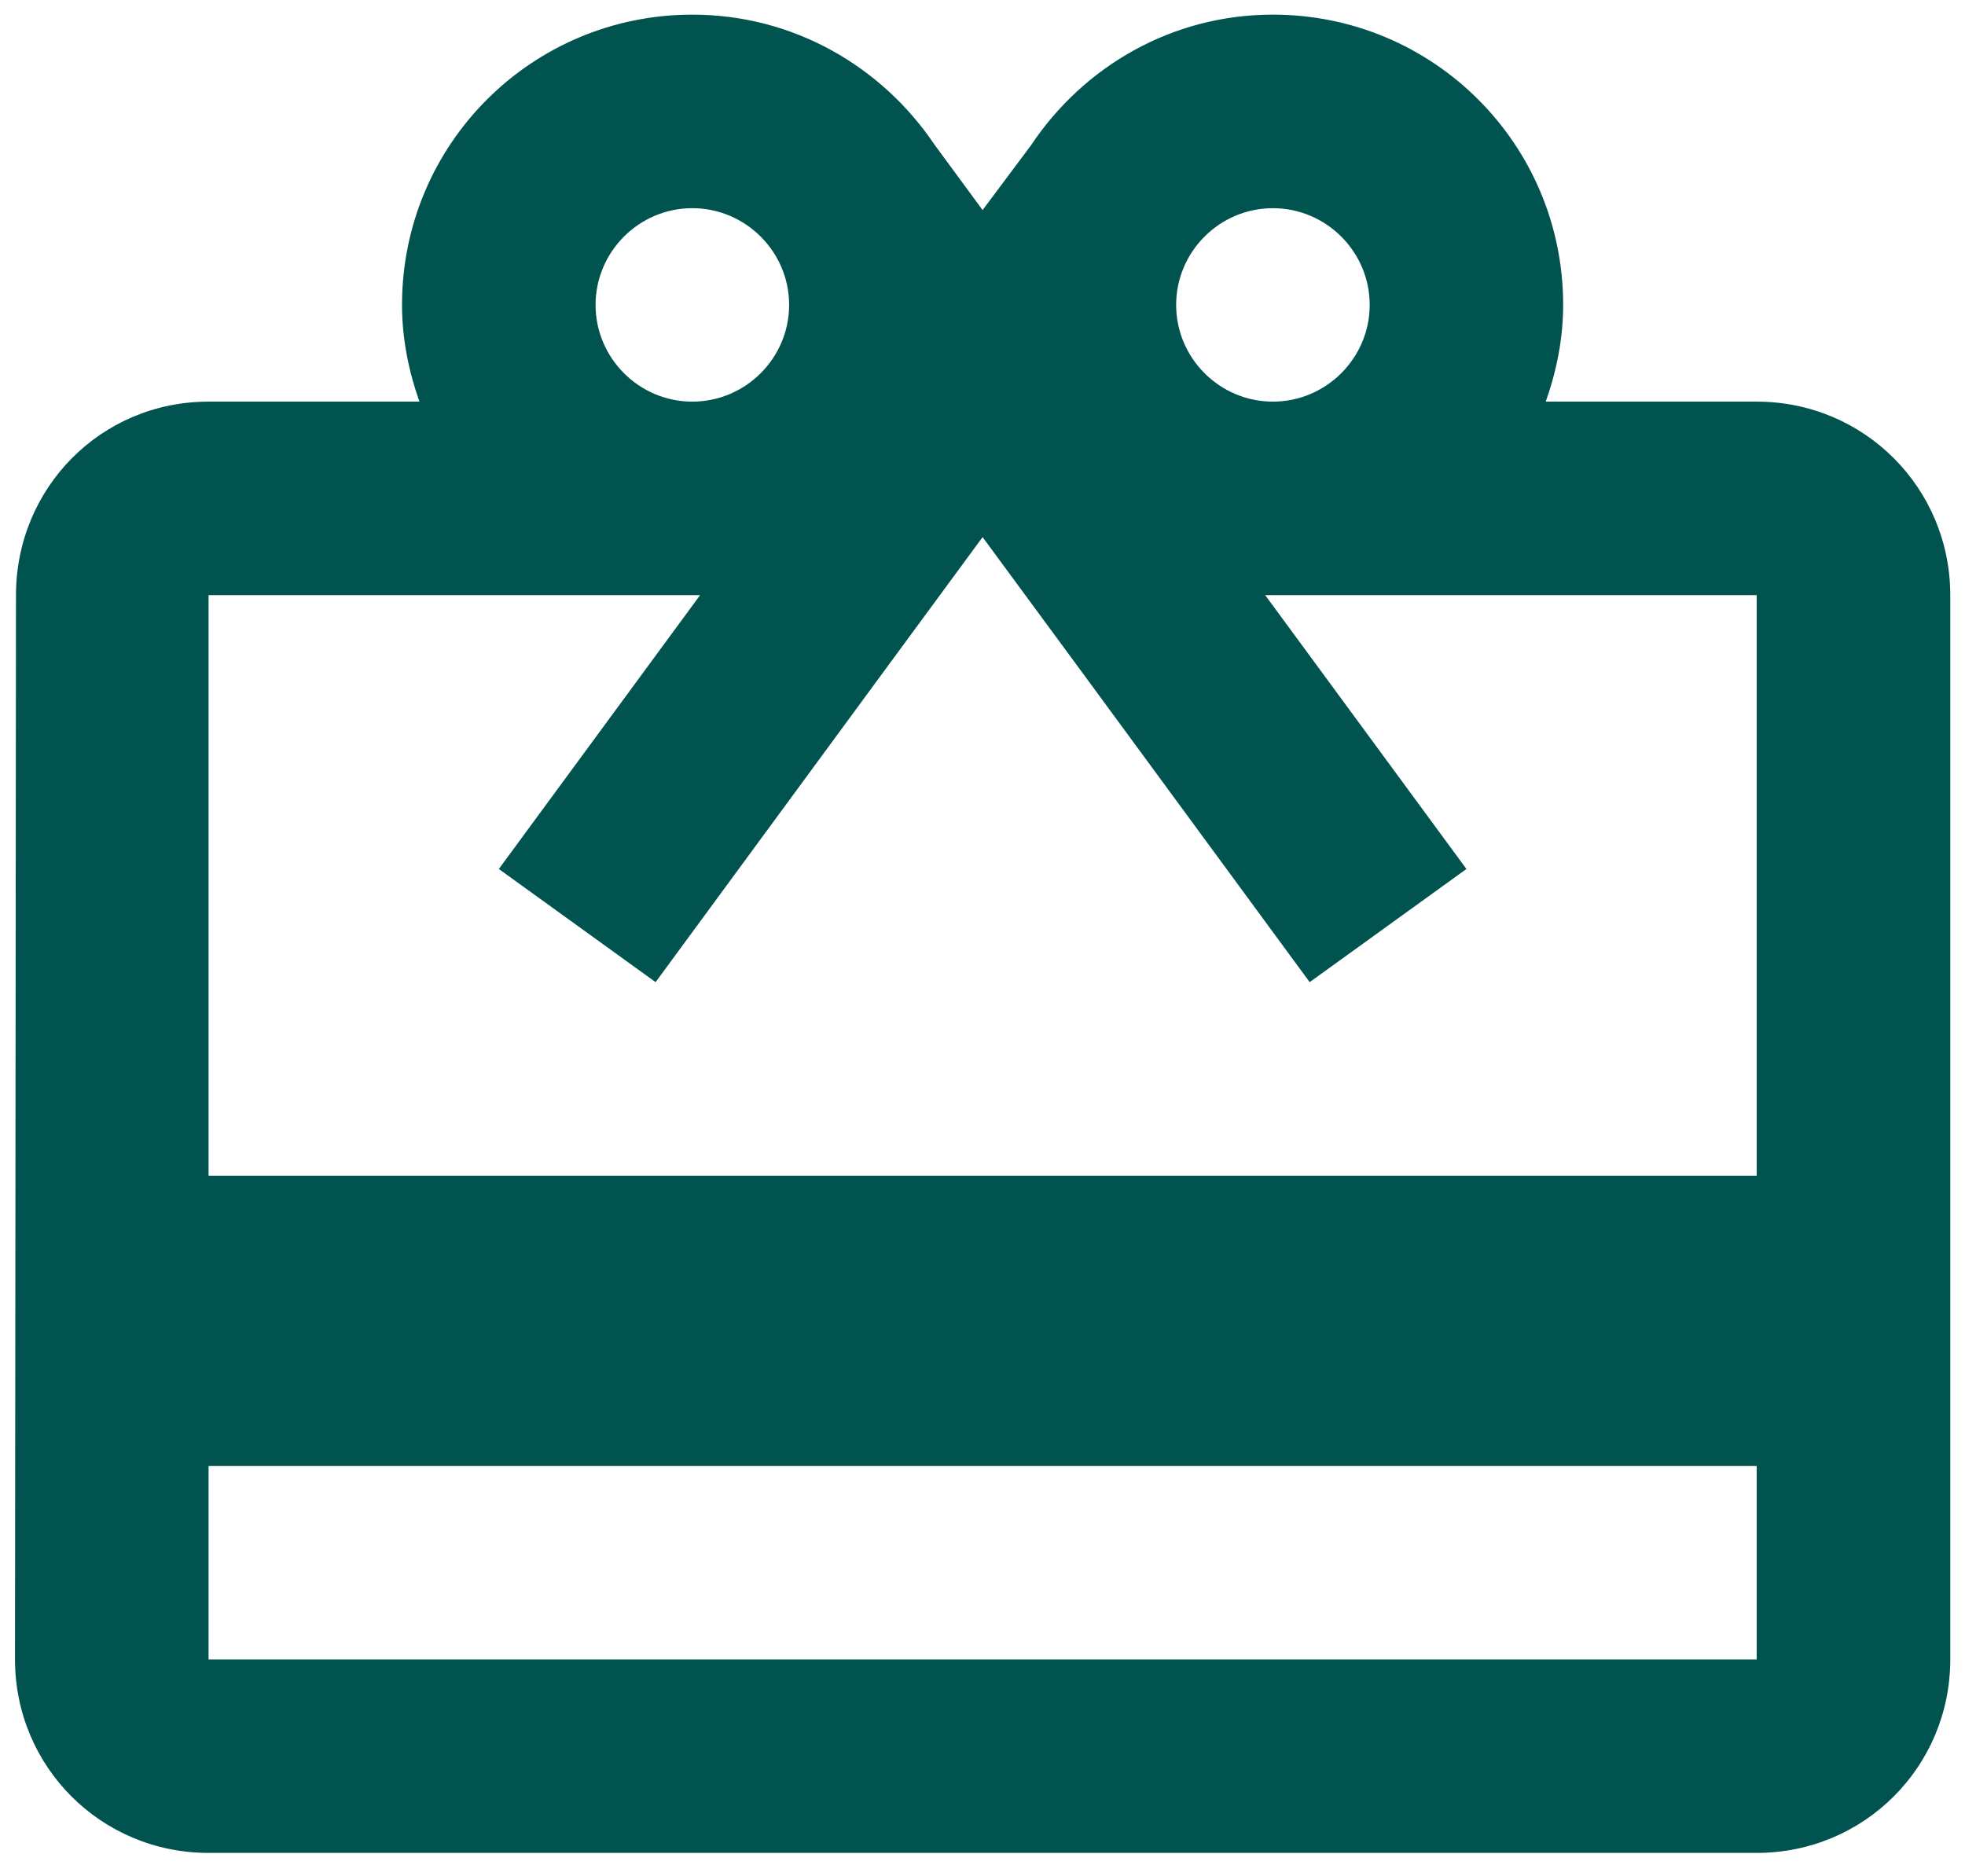
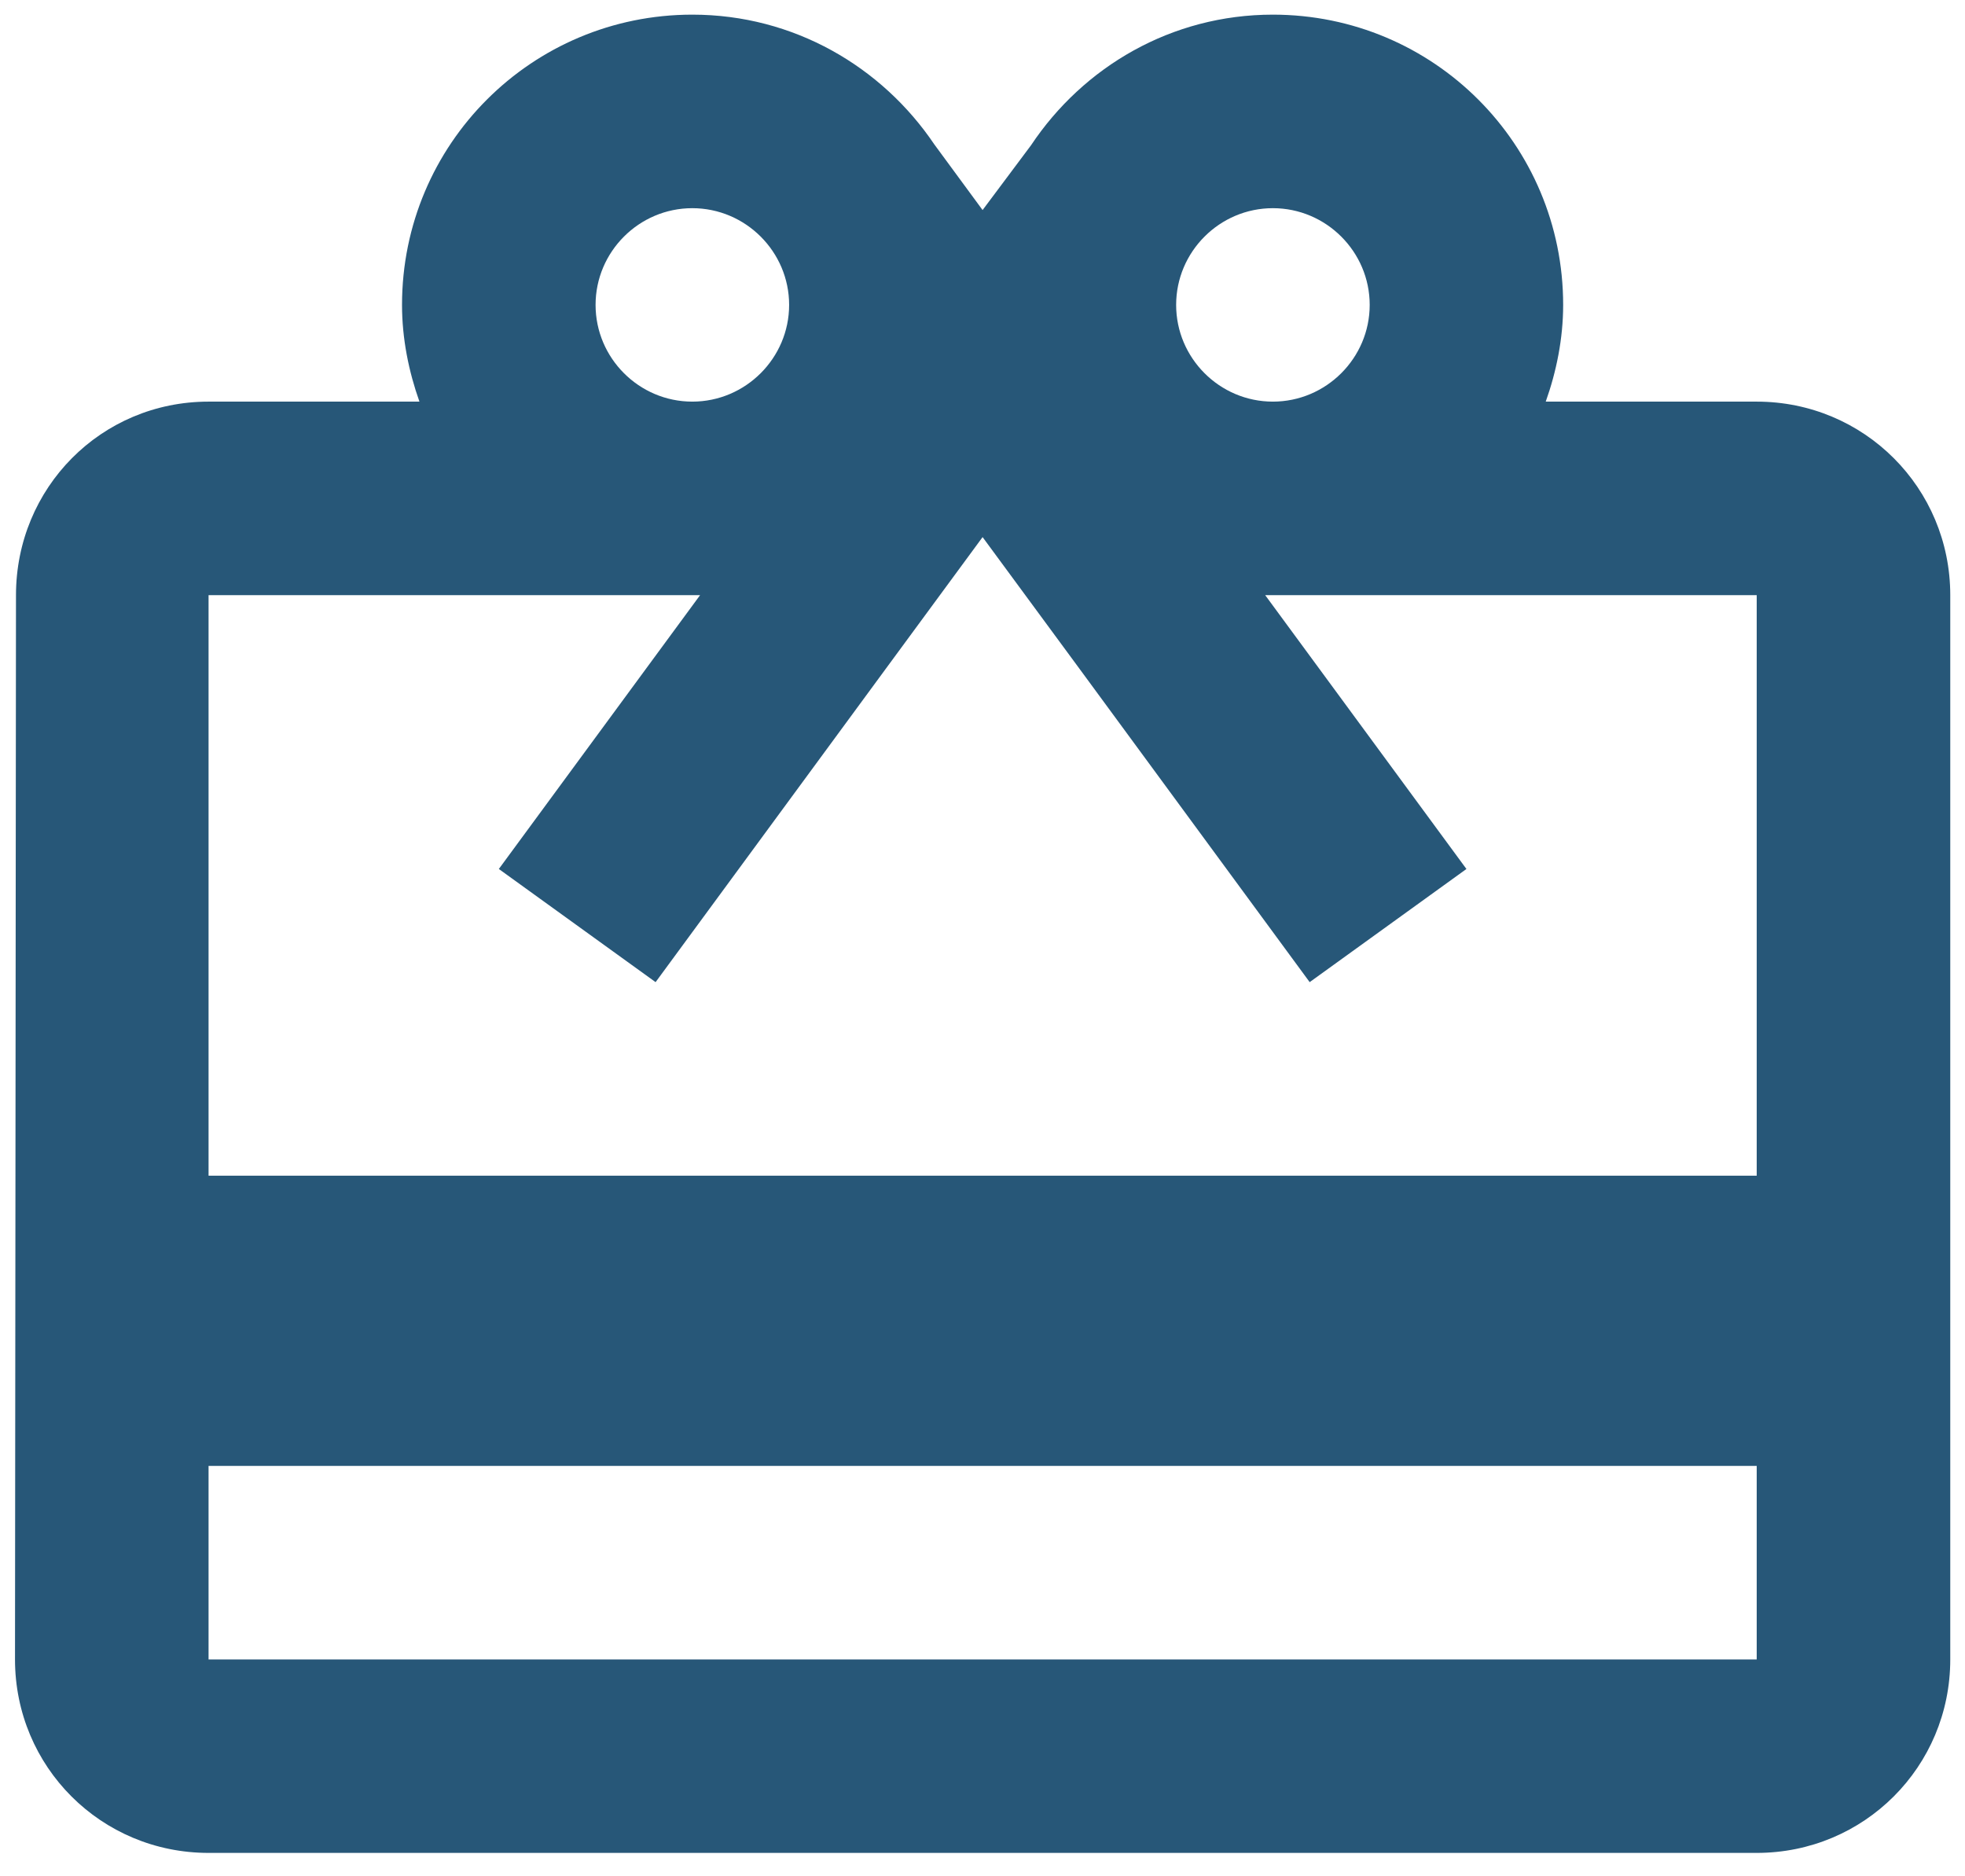
<svg xmlns="http://www.w3.org/2000/svg" width="22" height="21" viewBox="0 0 22 21" fill="none">
-   <path d="M19.668 4.497H17.306C17.425 4.162 17.501 3.793 17.501 3.414C17.501 1.616 16.05 0.164 14.251 0.164C13.114 0.164 12.128 0.749 11.543 1.627L11.001 2.352L10.46 1.616C9.875 0.749 8.889 0.164 7.751 0.164C5.953 0.164 4.501 1.616 4.501 3.414C4.501 3.793 4.577 4.162 4.696 4.497H2.335C1.132 4.497 0.179 5.462 0.179 6.664L0.168 18.581C0.168 19.783 1.132 20.747 2.335 20.747H19.668C20.87 20.747 21.835 19.783 21.835 18.581V6.664C21.835 5.462 20.87 4.497 19.668 4.497ZM14.251 2.331C14.847 2.331 15.335 2.818 15.335 3.414C15.335 4.01 14.847 4.497 14.251 4.497C13.655 4.497 13.168 4.01 13.168 3.414C13.168 2.818 13.655 2.331 14.251 2.331ZM7.751 2.331C8.347 2.331 8.835 2.818 8.835 3.414C8.835 4.01 8.347 4.497 7.751 4.497C7.155 4.497 6.668 4.01 6.668 3.414C6.668 2.818 7.155 2.331 7.751 2.331ZM19.668 18.581H2.335V16.414H19.668V18.581ZM19.668 13.164H2.335V6.664H7.838L5.585 9.73L7.34 10.997L9.918 7.487L11.001 6.014L12.085 7.487L14.663 10.997L16.418 9.73L14.165 6.664H19.668V13.164Z" fill="#00534F" />
+   <path d="M19.668 4.497H17.306C17.425 4.162 17.501 3.793 17.501 3.414C17.501 1.616 16.05 0.164 14.251 0.164C13.114 0.164 12.128 0.749 11.543 1.627L11.001 2.352L10.46 1.616C9.875 0.749 8.889 0.164 7.751 0.164C5.953 0.164 4.501 1.616 4.501 3.414C4.501 3.793 4.577 4.162 4.696 4.497H2.335C1.132 4.497 0.179 5.462 0.179 6.664L0.168 18.581C0.168 19.783 1.132 20.747 2.335 20.747H19.668C20.87 20.747 21.835 19.783 21.835 18.581V6.664C21.835 5.462 20.87 4.497 19.668 4.497ZM14.251 2.331C14.847 2.331 15.335 2.818 15.335 3.414C15.335 4.01 14.847 4.497 14.251 4.497C13.655 4.497 13.168 4.01 13.168 3.414C13.168 2.818 13.655 2.331 14.251 2.331ZM7.751 2.331C8.347 2.331 8.835 2.818 8.835 3.414C8.835 4.01 8.347 4.497 7.751 4.497C7.155 4.497 6.668 4.01 6.668 3.414C6.668 2.818 7.155 2.331 7.751 2.331ZM19.668 18.581H2.335V16.414H19.668V18.581ZM19.668 13.164H2.335V6.664H7.838L5.585 9.73L7.34 10.997L9.918 7.487L11.001 6.014L12.085 7.487L14.663 10.997L16.418 9.73L14.165 6.664H19.668V13.164Z" fill="#275778" />
</svg>
